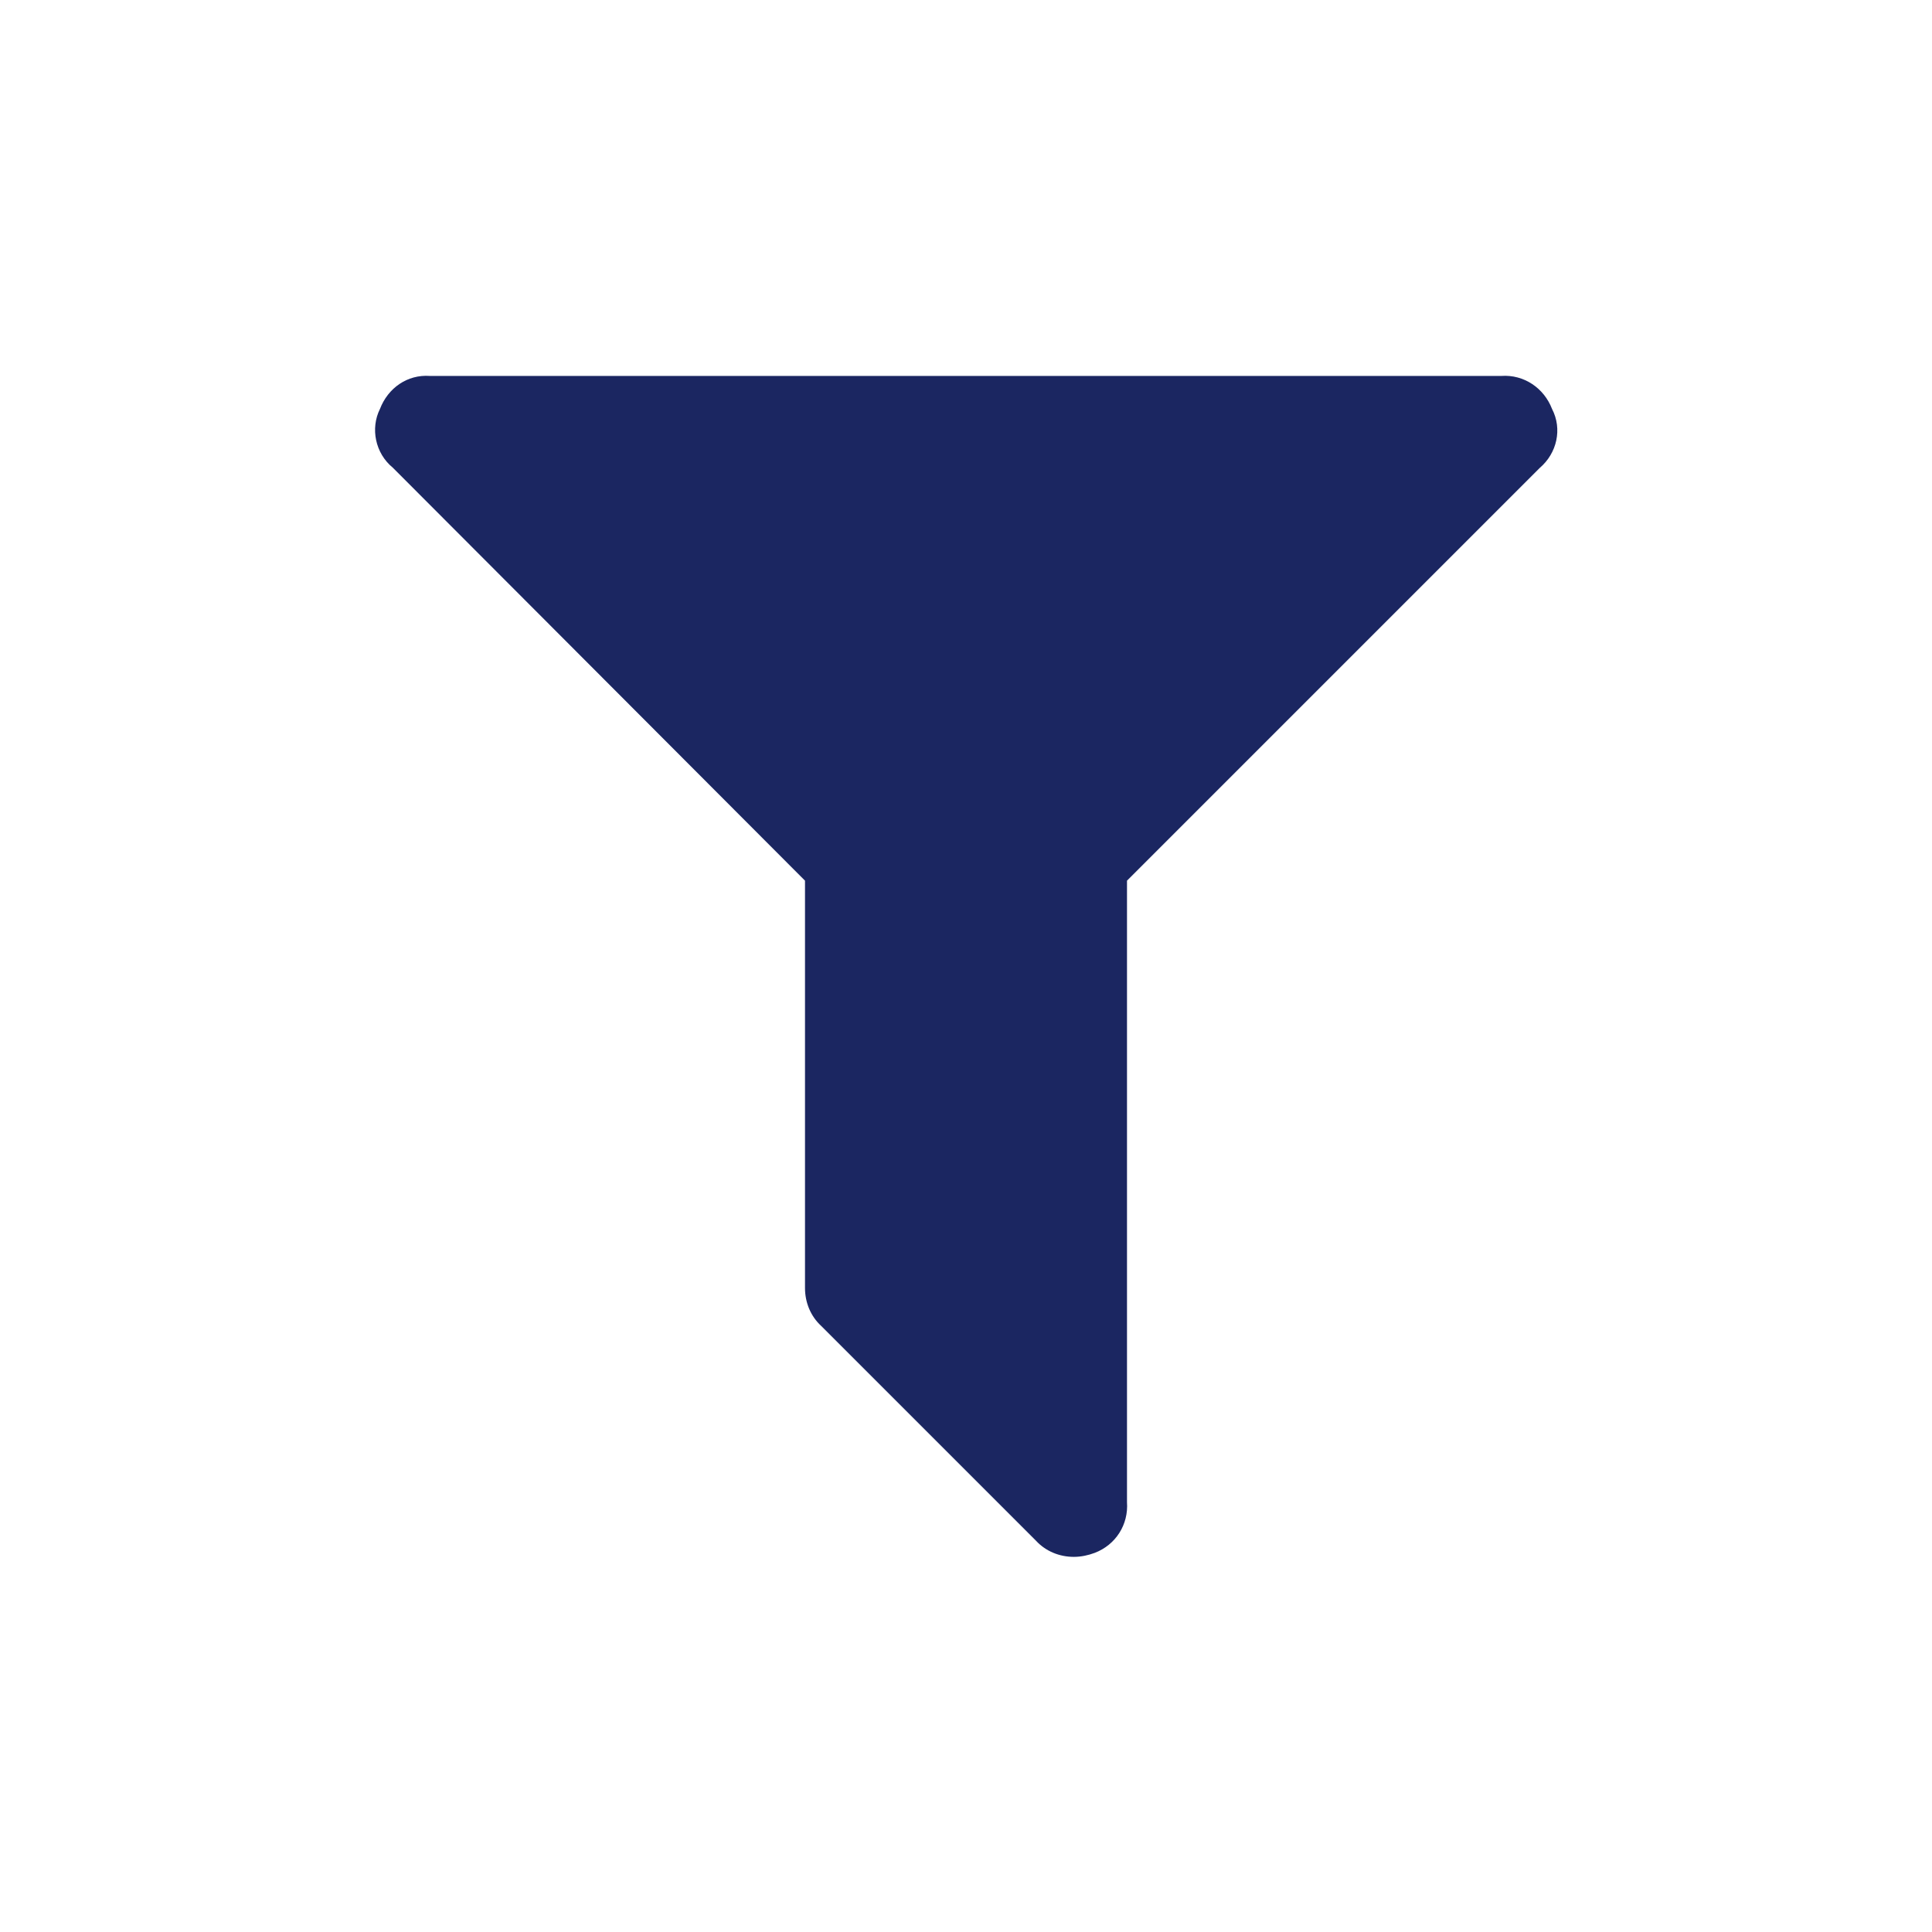
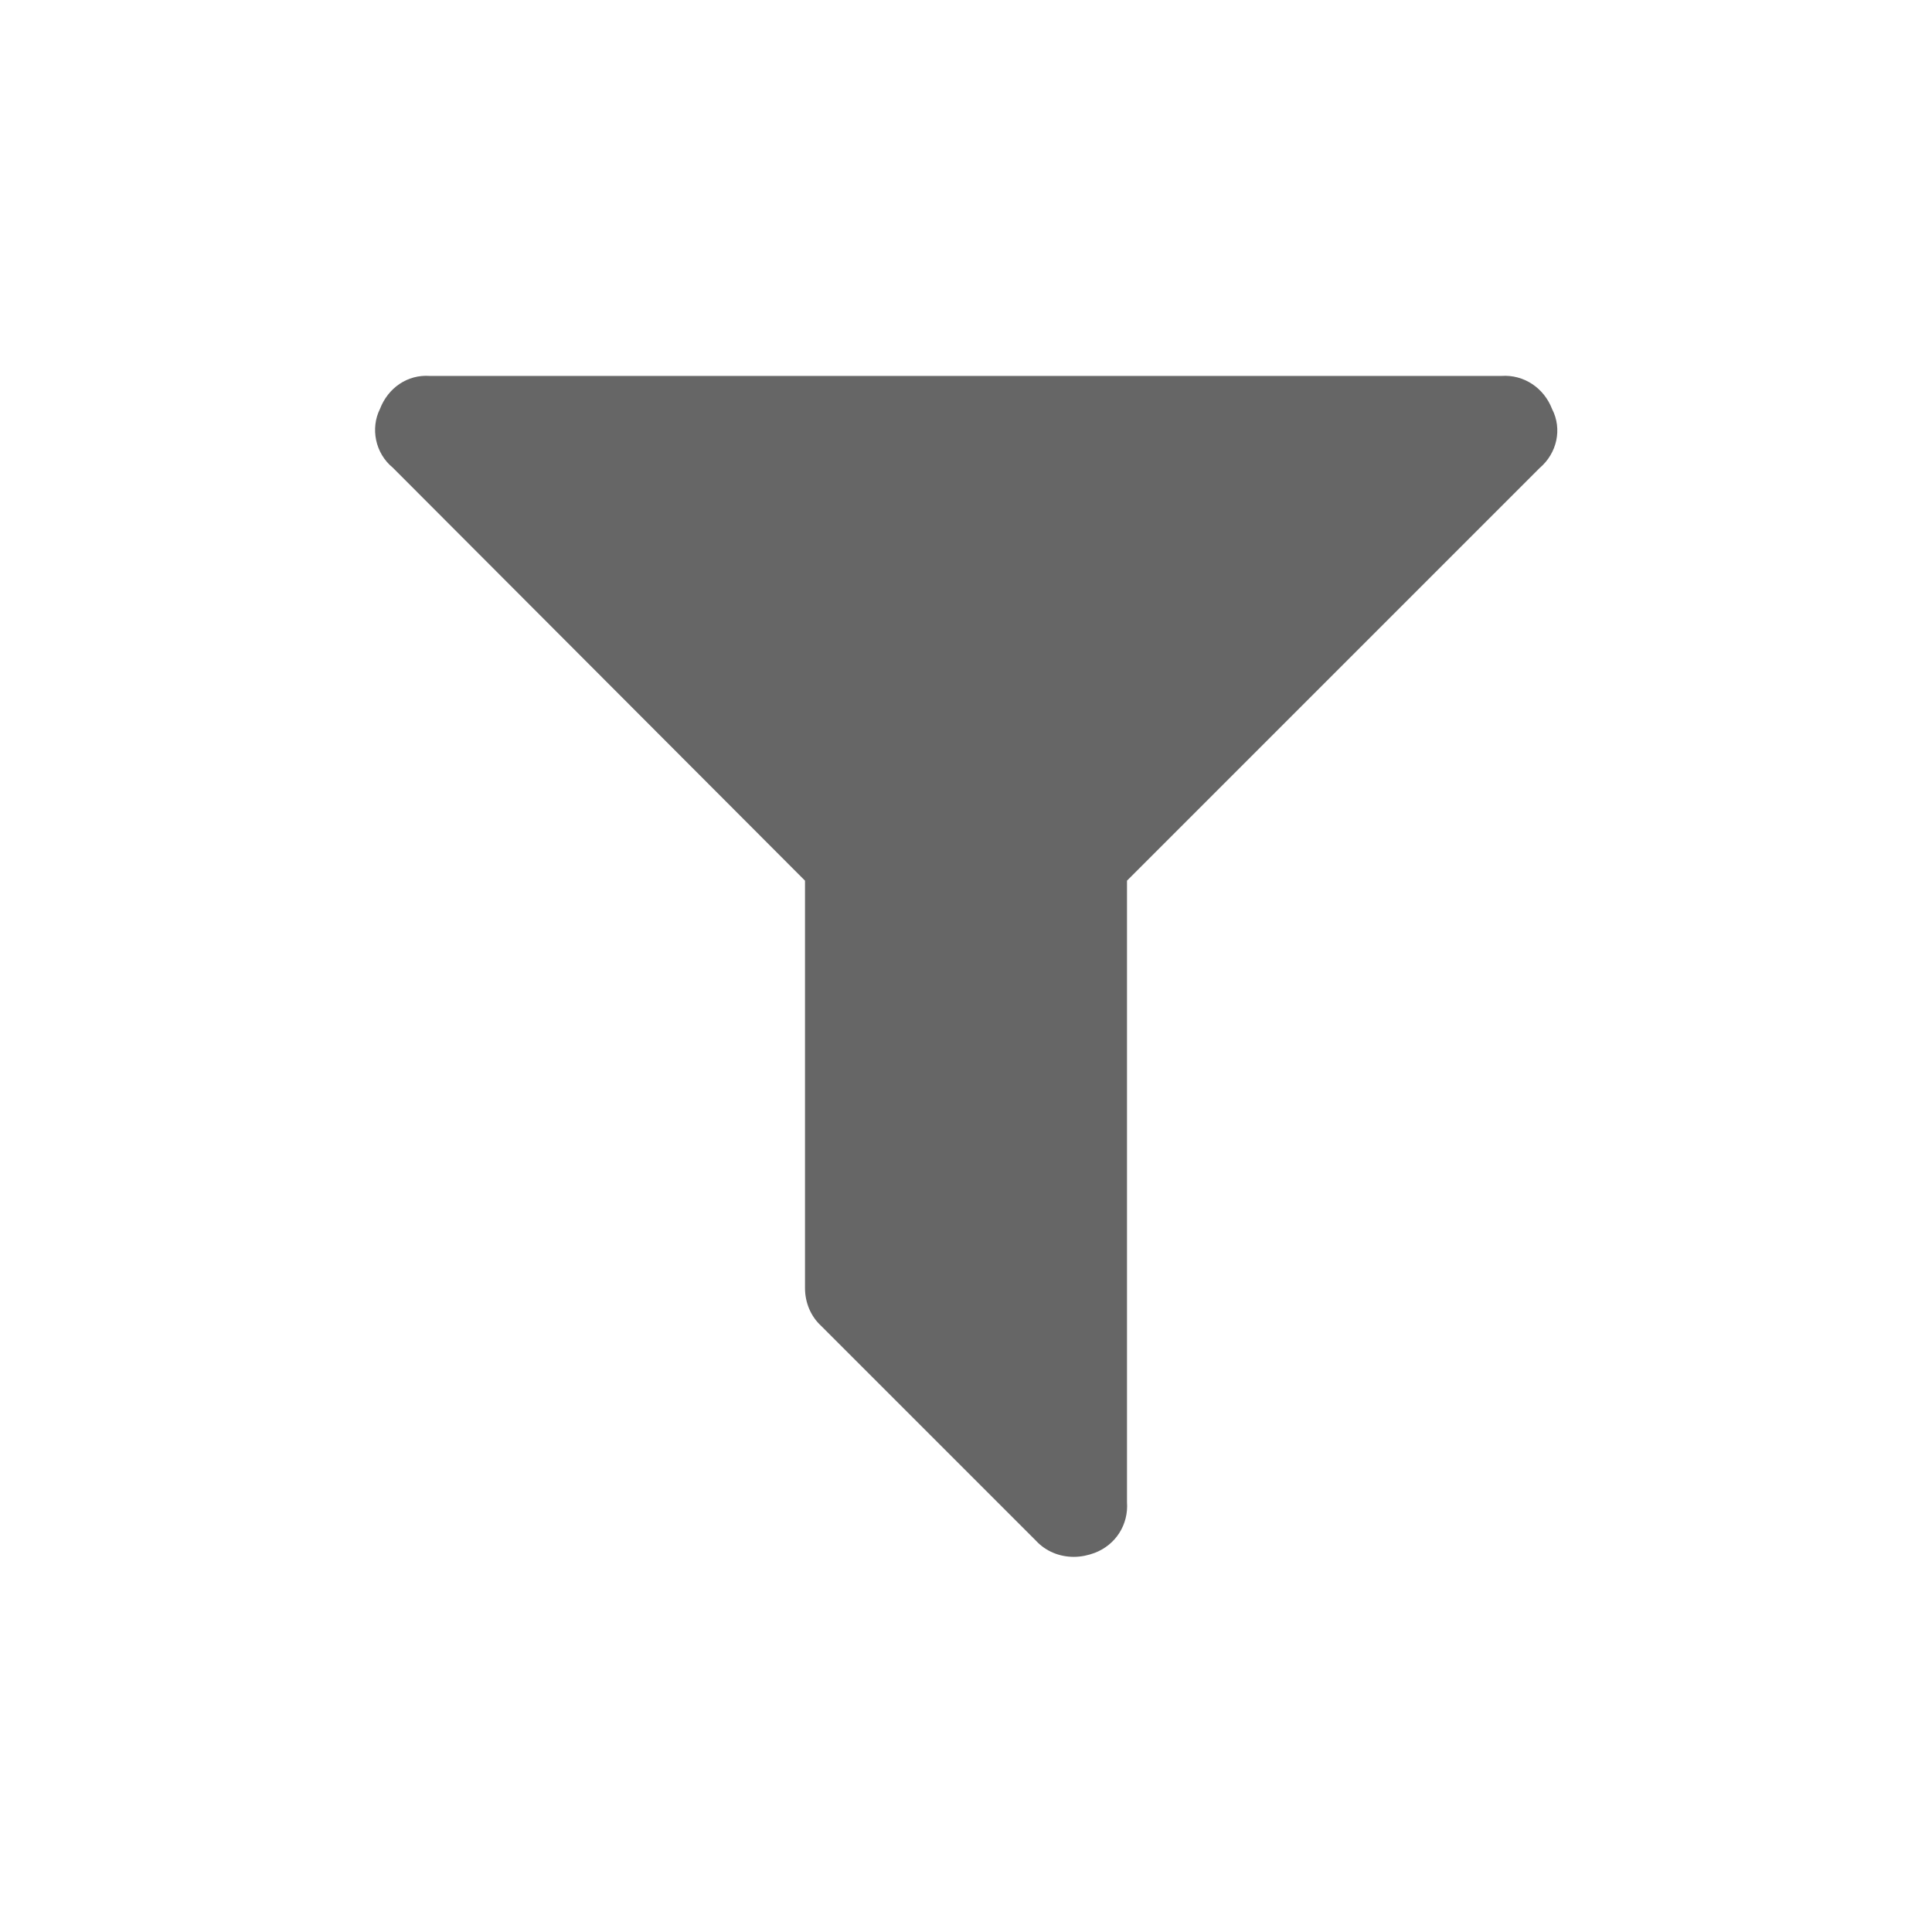
<svg xmlns="http://www.w3.org/2000/svg" version="1.2" overflow="visible" preserveAspectRatio="none" viewBox="0 0 24 24" width="32" height="32">
  <g>
-     <path id="filter" d="M18.65,4.67H5.34C5.06,4.65,4.82,4.82,4.72,5.08C4.6,5.32,4.66,5.63,4.88,5.81l5.12,5.13V16  c0,0.18,0.07,0.35,0.2,0.47l2.67,2.67c0.12,0.13,0.29,0.2,0.47,0.2c0.09,0,0.18-0.02,0.26-0.05c0.26-0.1,0.42-0.35,0.4-0.63v-7.72  l5.13-5.13c0.21-0.18,0.28-0.48,0.15-0.73C19.18,4.82,18.93,4.65,18.65,4.67z" style="fill: rgb(27, 38, 97);" vector-effect="non-scaling-stroke" />
+     <path id="filter" d="M18.65,4.67H5.34C5.06,4.65,4.82,4.82,4.72,5.08C4.6,5.32,4.66,5.63,4.88,5.81l5.12,5.13V16  c0,0.18,0.07,0.35,0.2,0.47l2.67,2.67c0.12,0.13,0.29,0.2,0.47,0.2c0.09,0,0.18-0.02,0.26-0.05c0.26-0.1,0.42-0.35,0.4-0.63v-7.72  l5.13-5.13c0.21-0.18,0.28-0.48,0.15-0.73C19.18,4.82,18.93,4.65,18.65,4.67z" style="fill:#666666" vector-effect="non-scaling-stroke" />
  </g>
</svg>
